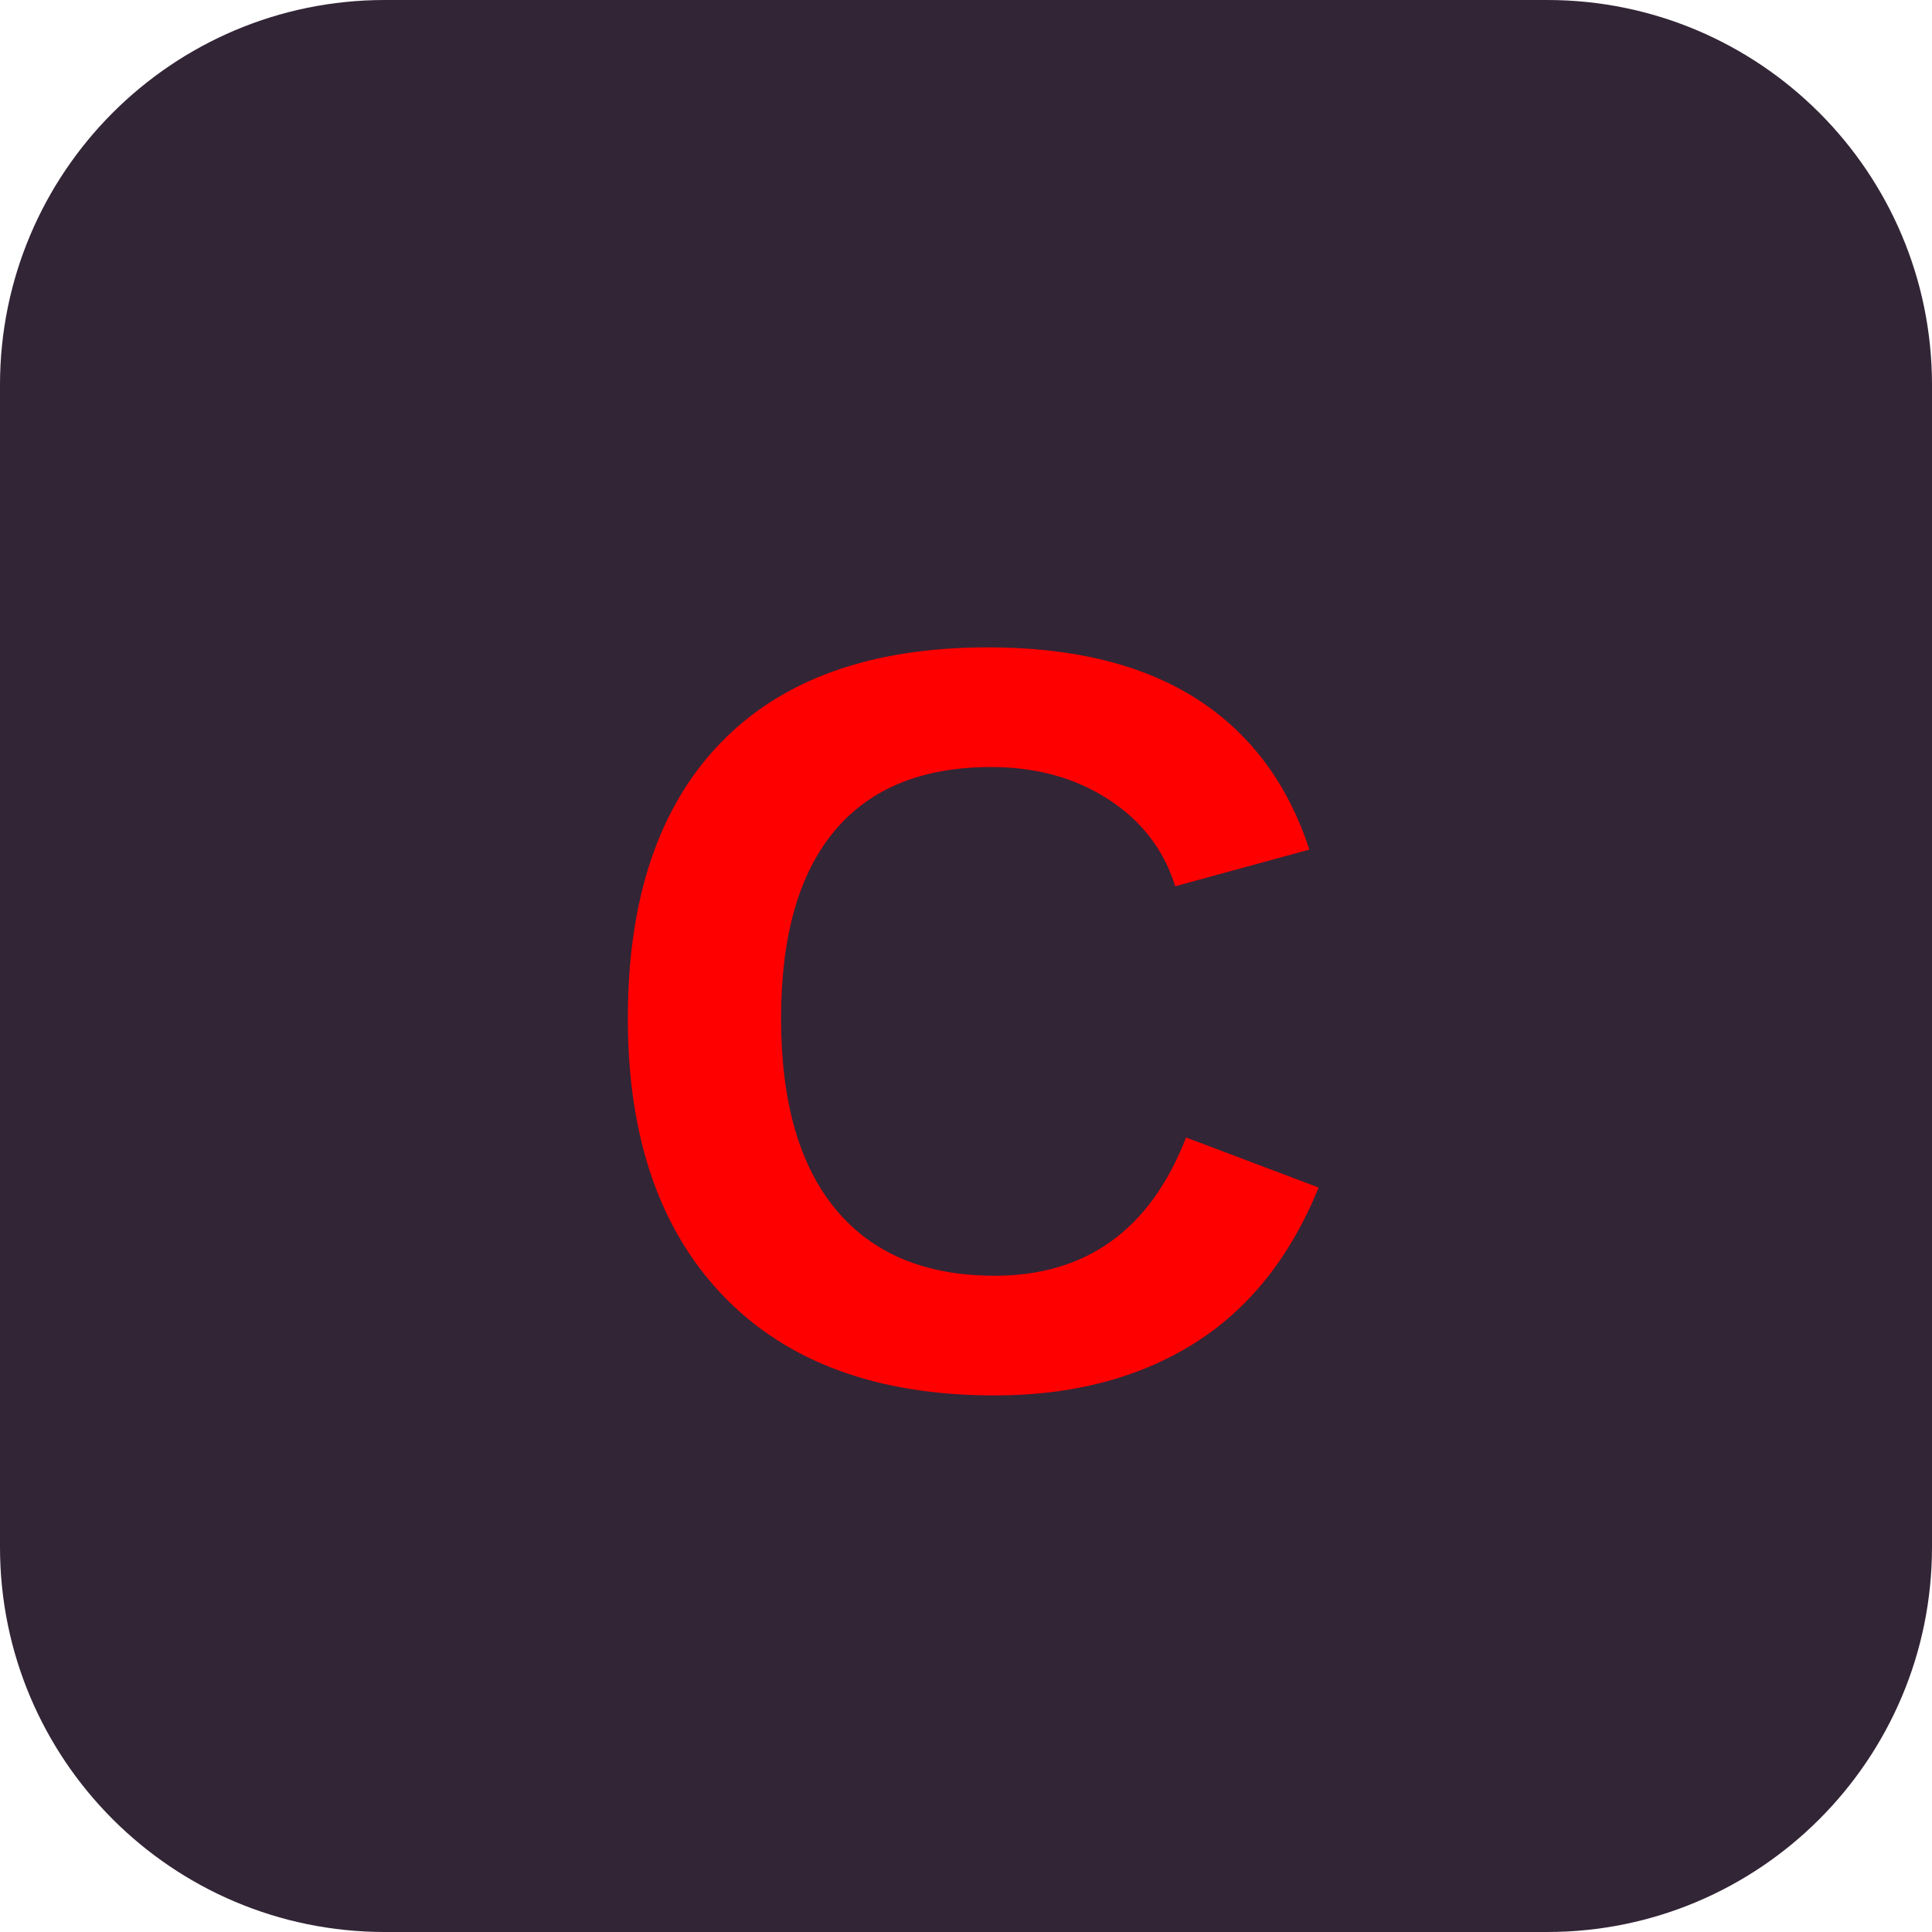
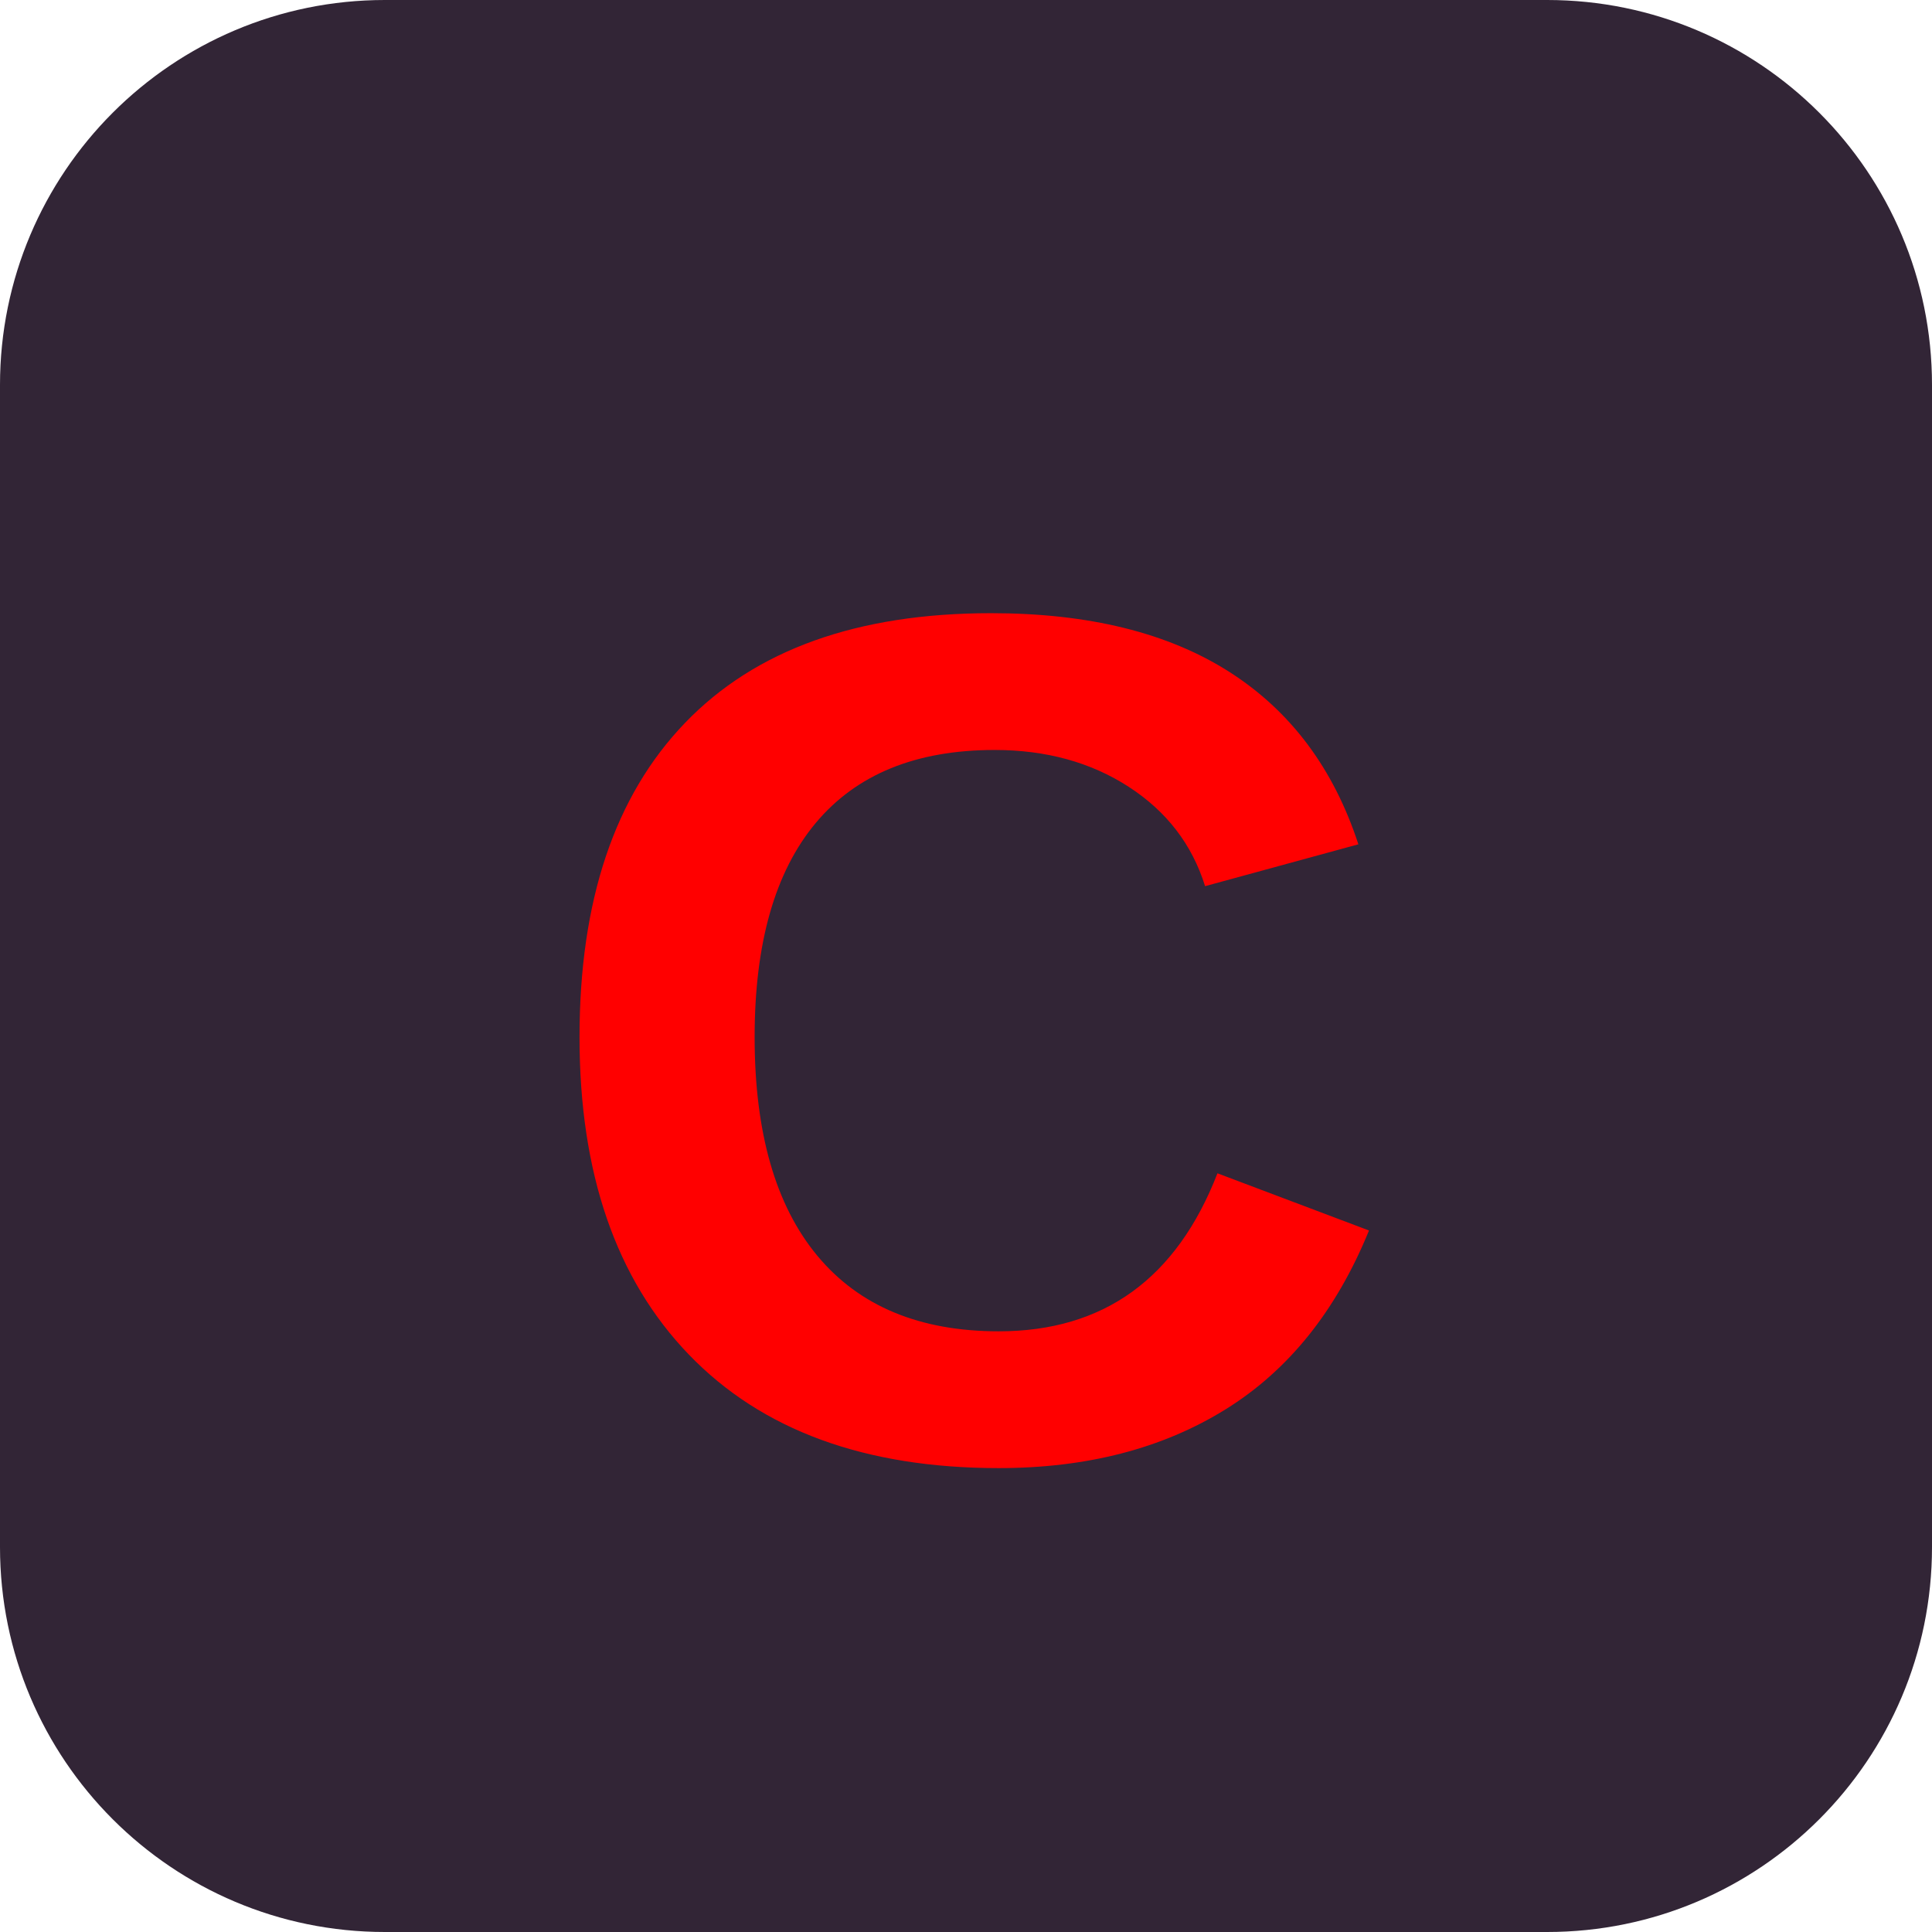
<svg xmlns="http://www.w3.org/2000/svg" width="512" height="512" viewBox="0 0 512 512">
  <defs>
    <style>
      .bg { fill: #322536; }
-       .text { fill: #ff0000; font-family: 'Arial Black', Arial, sans-serif; font-weight: 900; font-size: 280px; text-anchor: middle; dominant-baseline: central; }
+       .text { fill: #ff0000; font-family: 'Arial Black', Arial, sans-serif; font-weight: 900; font-size: 320px; text-anchor: middle; dominant-baseline: central; }
    </style>
  </defs>
  <rect width="512" height="512" rx="102" ry="102" class="bg" />
-   <text x="256" y="270" class="text">C</text>
+   <text x="256" y="275" class="text">C</text>
</svg>
